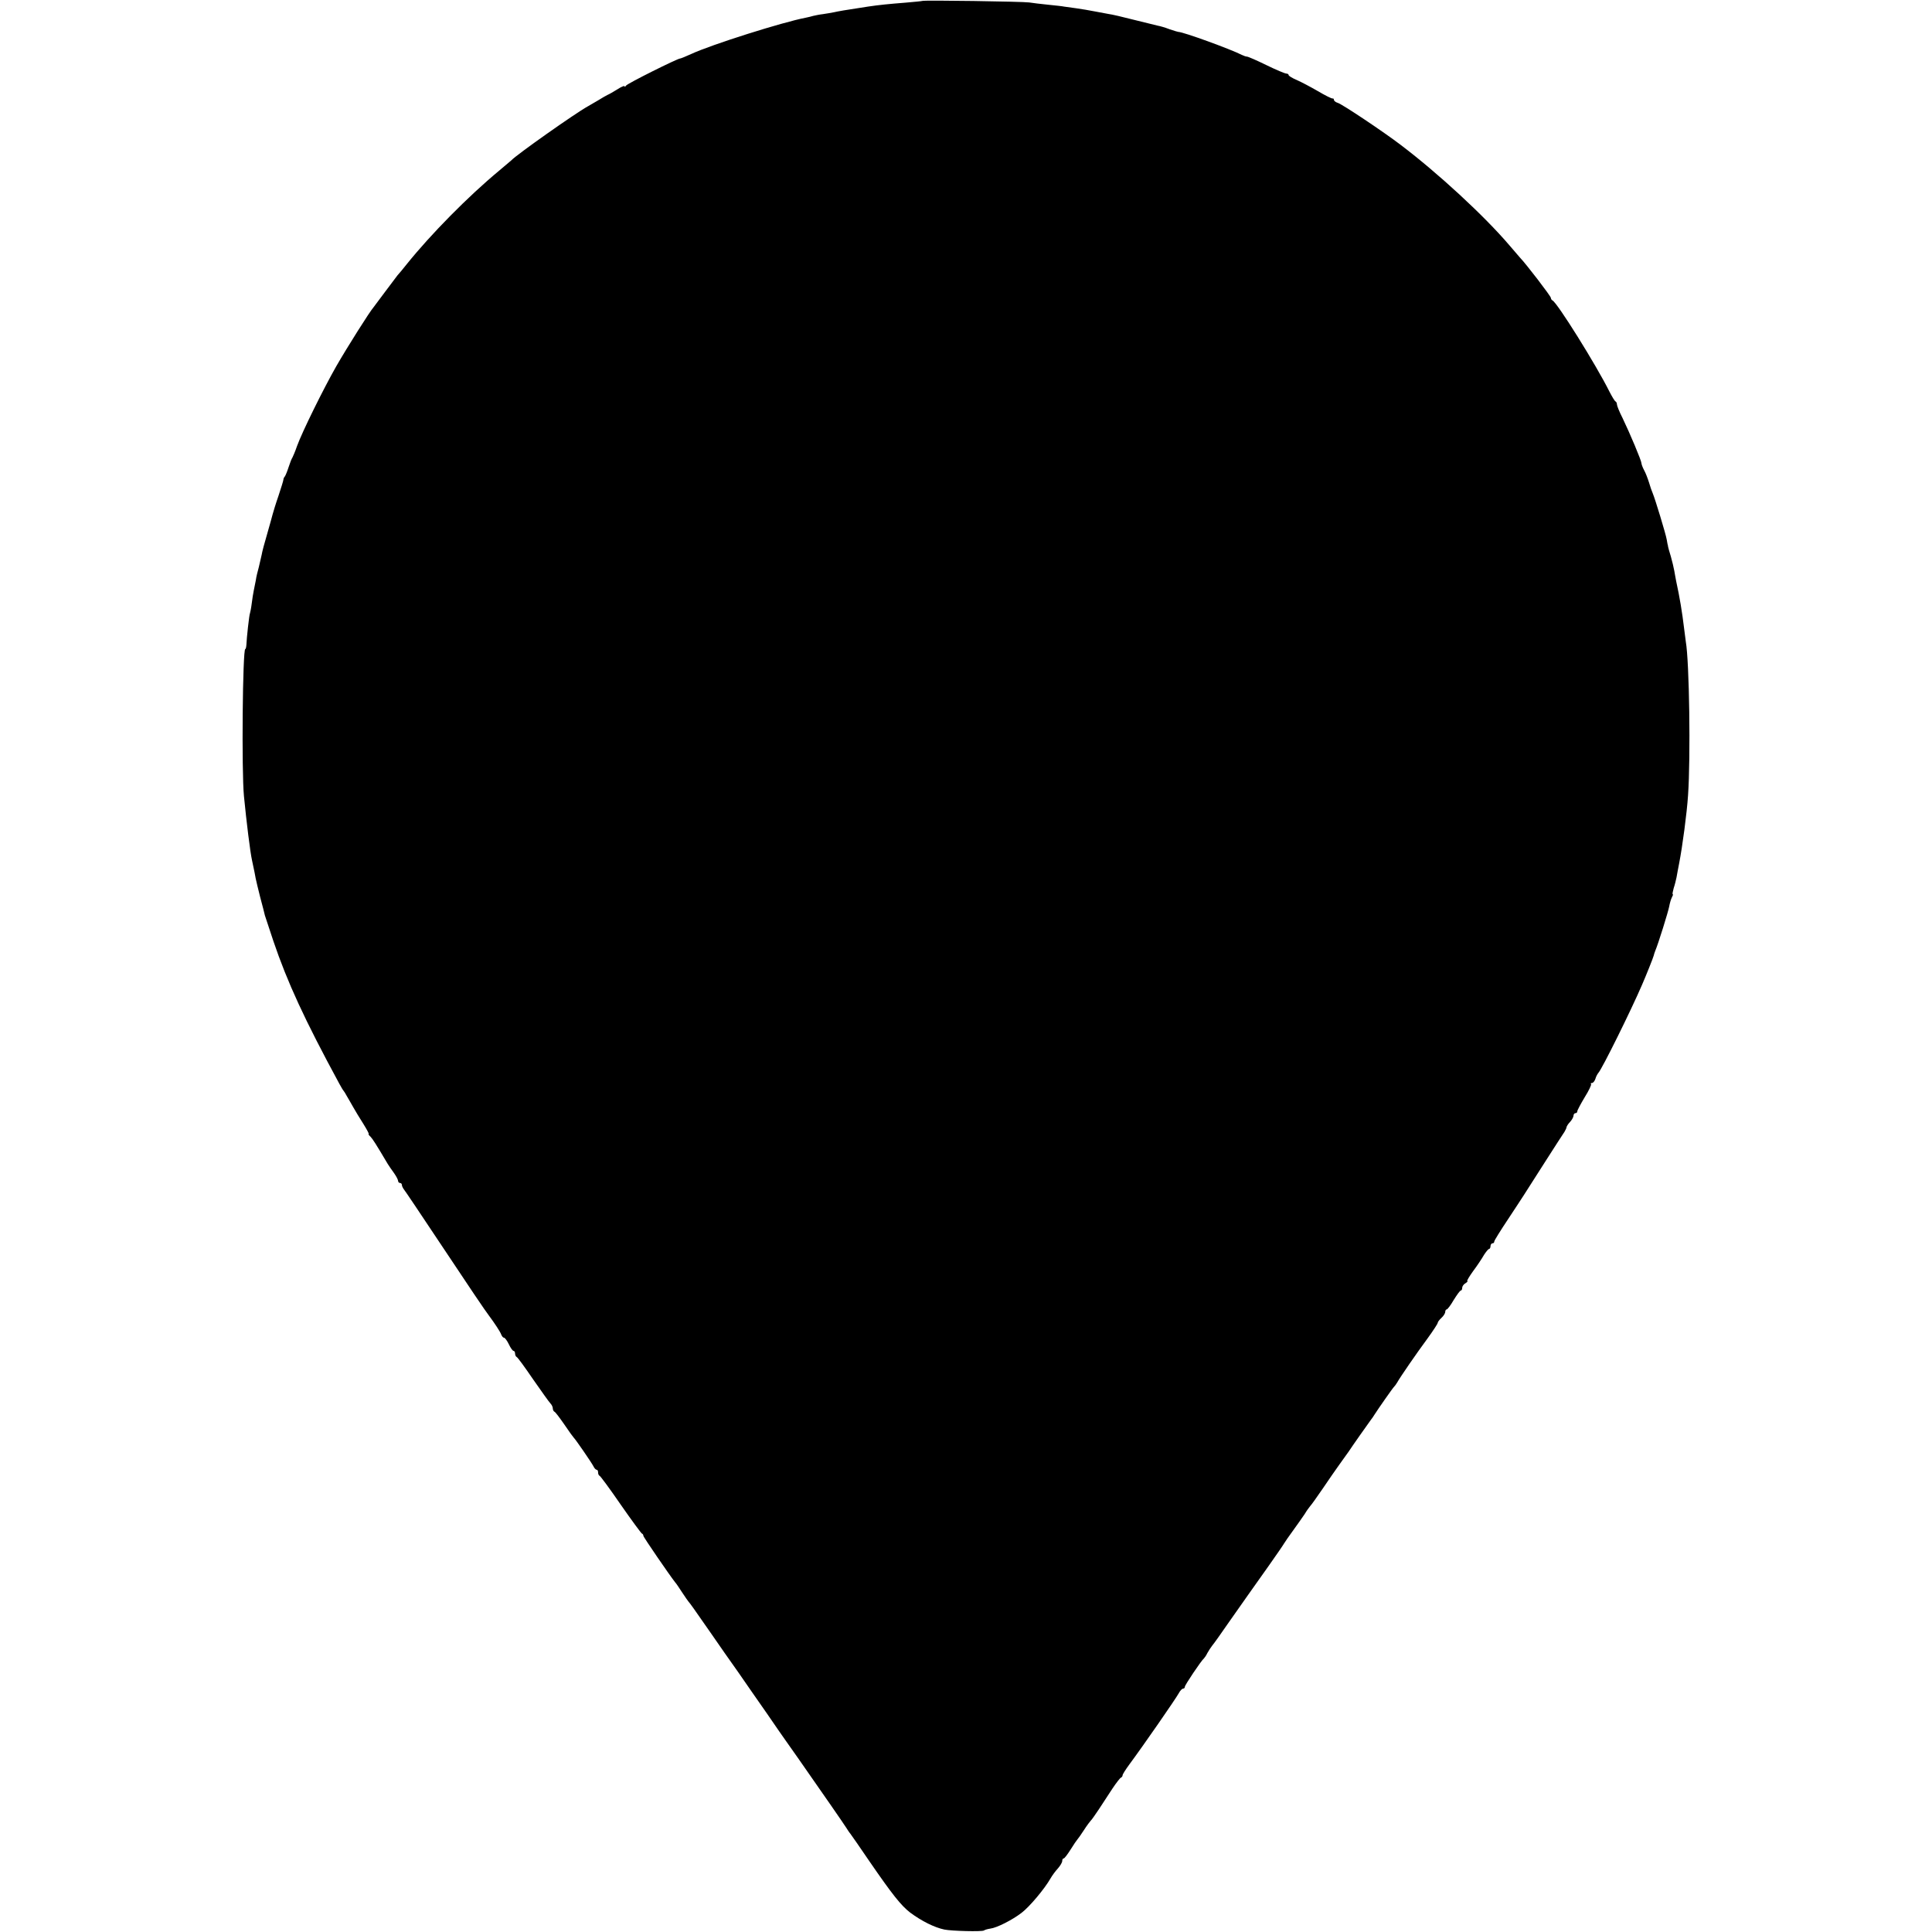
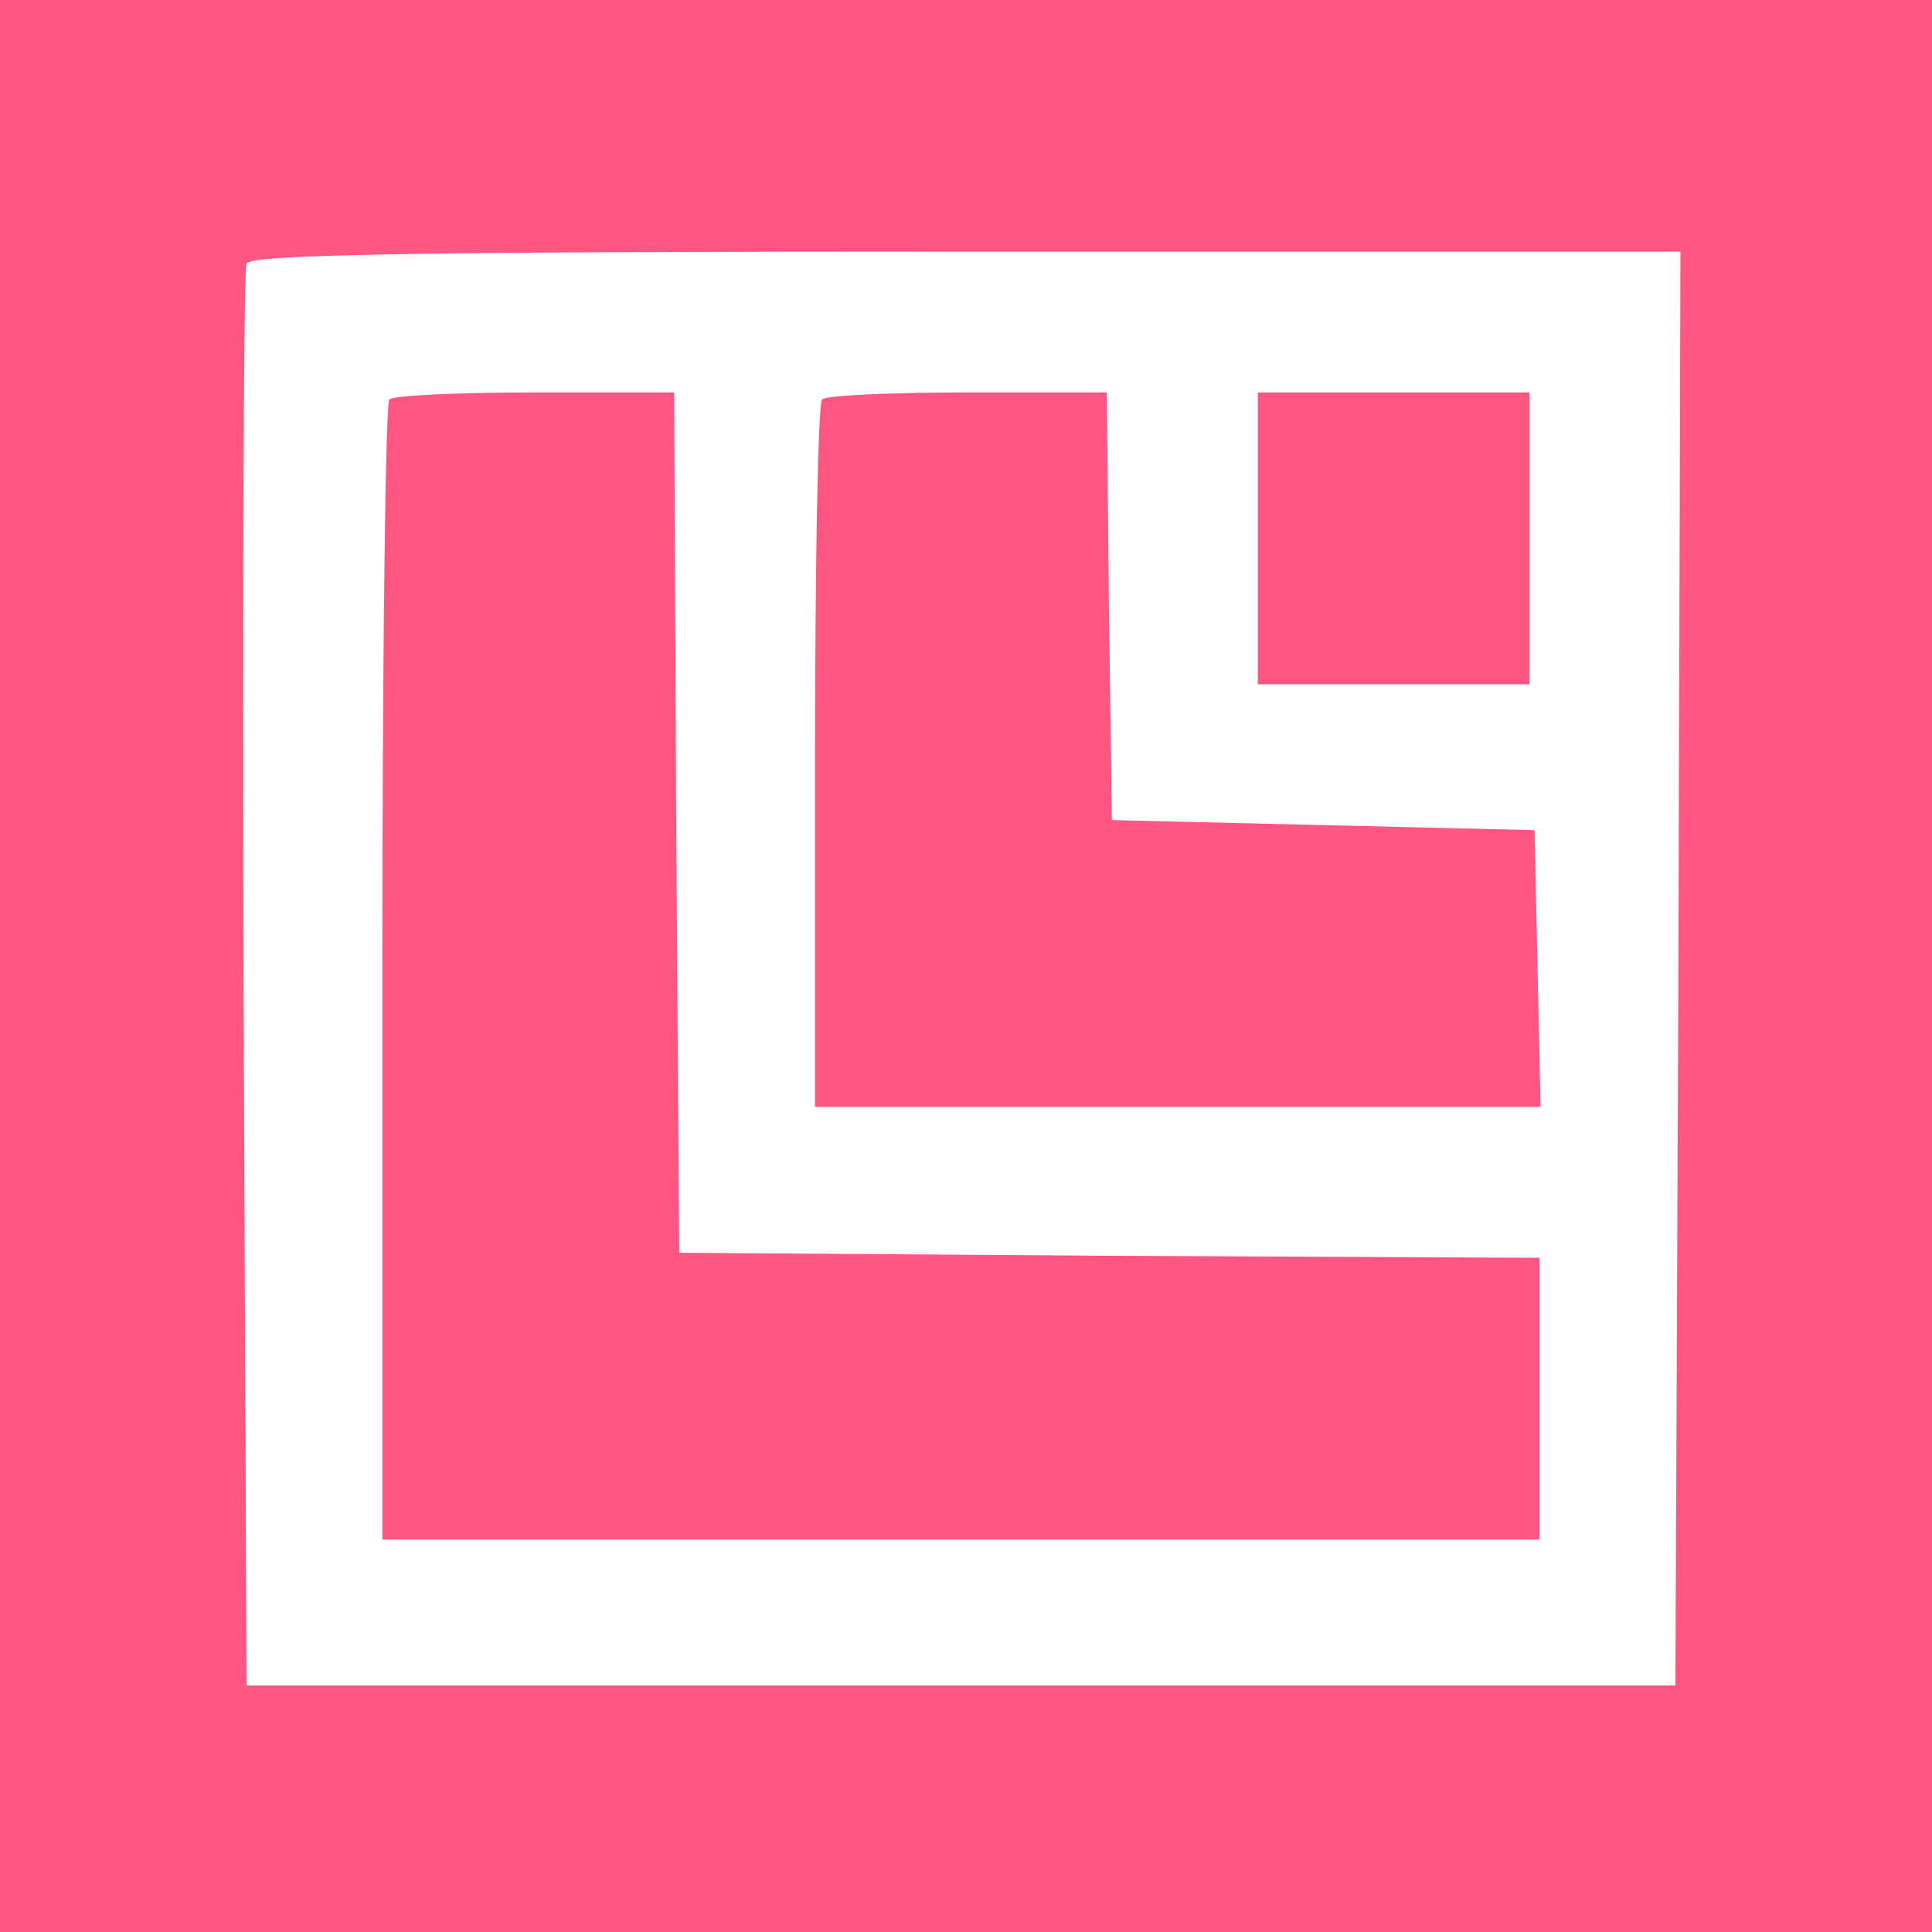
- <svg xmlns="http://www.w3.org/2000/svg" version="1.0" width="1024pt" height="1024pt" viewBox="0 0 1024 1024" preserveAspectRatio="xMidYMid meet">
-   <g transform="translate(0,1024) scale(0.1,-0.1)" fill="#000000" stroke="none">
-     <path d="M4888 10235 c-1 -1 -41 -5 -88 -9 -88 -7 -140 -12 -200 -21 -126 -19 -158 -25 -180 -30 -14 -3 -40 -7 -59 -10 -18 -2 -41 -7 -50 -9 -9 -3 -27 -7 -41 -10 -121 -23 -498 -142 -606 -192 -29 -13 -55 -24 -59 -24 -14 0 -281 -133 -287 -144 -4 -6 -8 -8 -8 -3 0 4 -17 -3 -37 -16 -21 -13 -45 -27 -53 -30 -8 -4 -31 -17 -50 -29 -19 -11 -44 -26 -55 -32 -67 -37 -380 -258 -405 -286 -3 -3 -32 -27 -65 -55 -163 -135 -362 -337 -489 -495 -20 -25 -42 -52 -49 -59 -6 -8 -35 -47 -64 -85 -29 -39 -57 -76 -62 -83 -22 -25 -141 -214 -198 -313 -68 -119 -182 -350 -209 -425 -9 -27 -21 -54 -24 -60 -4 -5 -13 -28 -20 -50 -7 -22 -16 -44 -20 -50 -5 -5 -8 -13 -8 -18 0 -4 -12 -43 -26 -85 -15 -43 -28 -87 -31 -98 -2 -10 -16 -57 -29 -104 -14 -47 -27 -96 -29 -110 -3 -14 -10 -43 -15 -65 -6 -22 -14 -53 -16 -70 -3 -16 -8 -41 -11 -55 -3 -14 -8 -45 -11 -70 -3 -25 -8 -47 -9 -50 -4 -6 -18 -134 -19 -167 -1 -13 -3 -23 -6 -23 -14 0 -20 -649 -7 -780 13 -133 33 -297 43 -341 13 -62 16 -75 19 -94 2 -11 13 -56 24 -100 12 -44 23 -88 25 -97 3 -9 23 -70 45 -136 74 -218 165 -416 350 -757 9 -16 18 -32 21 -35 3 -3 11 -16 18 -29 8 -13 23 -40 34 -59 11 -20 35 -59 54 -89 18 -29 31 -53 28 -53 -3 0 1 -7 10 -15 12 -13 27 -36 91 -144 6 -9 20 -31 33 -48 12 -17 22 -36 22 -42 0 -6 5 -11 10 -11 6 0 10 -5 10 -10 0 -6 5 -16 10 -23 6 -7 88 -129 183 -272 161 -242 251 -376 270 -400 29 -39 58 -83 63 -97 4 -10 10 -18 15 -18 5 0 17 -16 26 -35 9 -19 20 -35 25 -35 4 0 8 -6 8 -14 0 -8 4 -16 8 -18 5 -1 44 -55 87 -118 44 -63 85 -121 92 -128 7 -7 13 -19 13 -27 0 -7 4 -15 8 -17 5 -1 28 -32 53 -68 24 -36 47 -67 50 -70 9 -8 93 -130 104 -151 5 -11 13 -19 17 -19 5 0 8 -6 8 -14 0 -8 3 -16 8 -18 4 -1 55 -70 112 -153 57 -82 108 -151 112 -153 5 -2 8 -7 8 -12 0 -7 141 -212 168 -246 5 -5 22 -30 38 -55 16 -24 31 -46 34 -49 6 -6 27 -35 122 -172 37 -54 100 -144 140 -200 39 -57 109 -157 155 -223 45 -66 89 -129 97 -140 14 -19 77 -109 241 -345 39 -56 75 -109 80 -117 6 -9 15 -24 22 -32 7 -9 52 -74 101 -146 121 -176 168 -235 216 -272 62 -46 129 -79 181 -90 39 -8 199 -12 210 -5 5 4 21 8 34 10 34 4 117 46 166 84 42 32 121 126 153 182 9 16 27 40 40 54 12 14 22 31 22 38 0 8 3 14 8 14 4 0 20 21 37 48 16 26 32 49 35 52 3 3 19 25 35 50 16 25 33 47 36 50 4 3 23 30 43 60 20 30 52 80 72 110 20 30 41 57 45 58 5 2 9 8 9 13 0 5 16 30 35 56 77 104 246 348 263 379 7 13 17 24 23 24 5 0 9 4 9 10 0 9 88 140 101 150 3 3 12 15 18 28 7 13 19 31 26 40 8 9 47 64 87 122 87 124 121 172 214 303 38 54 74 106 79 115 6 10 28 42 50 72 22 30 49 69 60 85 10 17 23 35 29 42 6 6 36 48 66 92 30 45 71 103 90 130 19 27 41 57 48 67 14 22 107 154 119 170 4 5 13 17 18 26 19 30 98 143 104 148 3 3 11 13 16 22 16 29 105 158 162 235 29 40 53 77 53 81 0 5 9 17 20 27 11 10 20 24 20 32 0 7 4 13 8 13 4 0 21 22 37 50 17 27 33 50 38 50 4 0 7 7 7 15 0 7 8 19 18 24 9 6 13 11 9 11 -4 0 10 24 31 53 21 28 47 67 57 85 11 17 23 32 27 32 4 0 8 7 8 15 0 8 5 15 10 15 6 0 10 4 10 10 0 5 33 58 73 118 39 60 77 116 82 125 23 36 206 323 217 338 6 10 11 21 11 25 1 5 9 18 19 28 10 11 18 26 18 33 0 7 5 13 10 13 6 0 10 4 10 10 0 5 18 39 39 74 22 35 37 67 34 70 -4 3 -1 6 5 6 6 0 14 10 18 22 3 12 11 26 16 32 20 22 172 329 231 466 21 48 59 143 62 155 1 6 5 17 8 25 16 37 69 208 74 235 3 17 9 38 14 48 5 9 8 17 5 17 -3 0 0 15 5 33 6 17 12 43 15 57 2 14 9 48 14 75 17 87 41 266 47 360 14 200 7 708 -12 815 -2 14 -6 45 -9 70 -10 84 -23 163 -42 250 -3 14 -7 39 -10 55 -3 17 -11 50 -18 75 -8 25 -14 48 -15 53 0 4 -1 8 -2 10 0 1 -3 13 -5 27 -5 30 -62 217 -74 245 -5 11 -14 37 -20 58 -7 22 -18 51 -26 65 -8 15 -14 32 -14 37 0 13 -61 158 -100 239 -17 33 -30 66 -30 73 0 6 -3 13 -7 15 -5 2 -19 26 -33 53 -68 137 -278 474 -302 483 -4 2 -8 8 -8 13 0 9 -132 181 -165 215 -5 6 -30 35 -55 64 -133 156 -378 382 -576 532 -89 68 -310 216 -334 223 -11 3 -20 11 -20 16 0 5 -3 8 -7 7 -5 -1 -39 16 -78 39 -38 22 -89 49 -112 59 -24 10 -43 22 -43 26 0 5 -6 8 -12 8 -7 0 -55 20 -106 45 -51 25 -97 45 -103 45 -5 0 -17 4 -27 9 -61 31 -311 122 -337 122 -2 0 -23 6 -46 14 -23 9 -51 17 -63 19 -12 3 -68 17 -126 31 -58 15 -118 29 -135 31 -16 3 -50 9 -75 14 -25 5 -67 12 -95 16 -27 4 -57 8 -65 9 -8 2 -46 6 -85 10 -38 4 -83 9 -100 12 -33 5 -561 13 -567 8z" />
+ <svg xmlns="http://www.w3.org/2000/svg" width="1024px" height="1024px" viewBox="0 0 1024 1024" version="1.1">
+   <g id="surface1">
+     <path style=" stroke:none;fill-rule:nonzero;fill:rgb(100%,33.333%,50.588%);fill-opacity:1;" d="M 0 512 L 0 1024 L 1024 1024 L 1024 0 L 0 0 Z M 889.602 513.066 L 888 893.332 L 130.668 893.332 L 129.066 520 C 128.535 314.668 129.066 143.465 130.668 139.734 C 132.266 134.934 213.867 133.332 512 133.332 L 890.668 133.332 Z M 889.602 513.066 " />
+     <path style=" stroke:none;fill-rule:nonzero;fill:rgb(100%,33.333%,50.588%);fill-opacity:1;" d="M 206.398 211.734 C 204.266 213.332 202.668 350.398 202.668 515.734 L 202.668 816 L 816 816 L 816 666.668 L 588.266 665.602 L 360 664 L 358.398 435.734 L 357.332 208 L 283.734 208 C 243.199 208 208 209.602 206.398 211.734 Z M 206.398 211.734 " />
+     <path style=" stroke:none;fill-rule:nonzero;fill:rgb(100%,33.333%,50.588%);fill-opacity:1;" d="M 435.734 211.734 C 433.602 213.332 432 298.668 432 401.066 L 432 586.668 L 816.535 586.668 L 814.934 513.066 L 813.332 440 L 701.332 437.332 L 589.332 434.668 L 587.734 321.066 L 586.668 208 L 512.535 208 C 472 208 437.332 209.602 435.734 211.734 Z M 435.734 211.734 " />
+     <path style=" stroke:none;fill-rule:nonzero;fill:rgb(100%,33.333%,50.588%);fill-opacity:1;" d="M 666.668 285.332 L 666.668 362.668 L 810.668 362.668 L 810.668 208 L 666.668 208 Z M 666.668 285.332 " />
  </g>
</svg>
